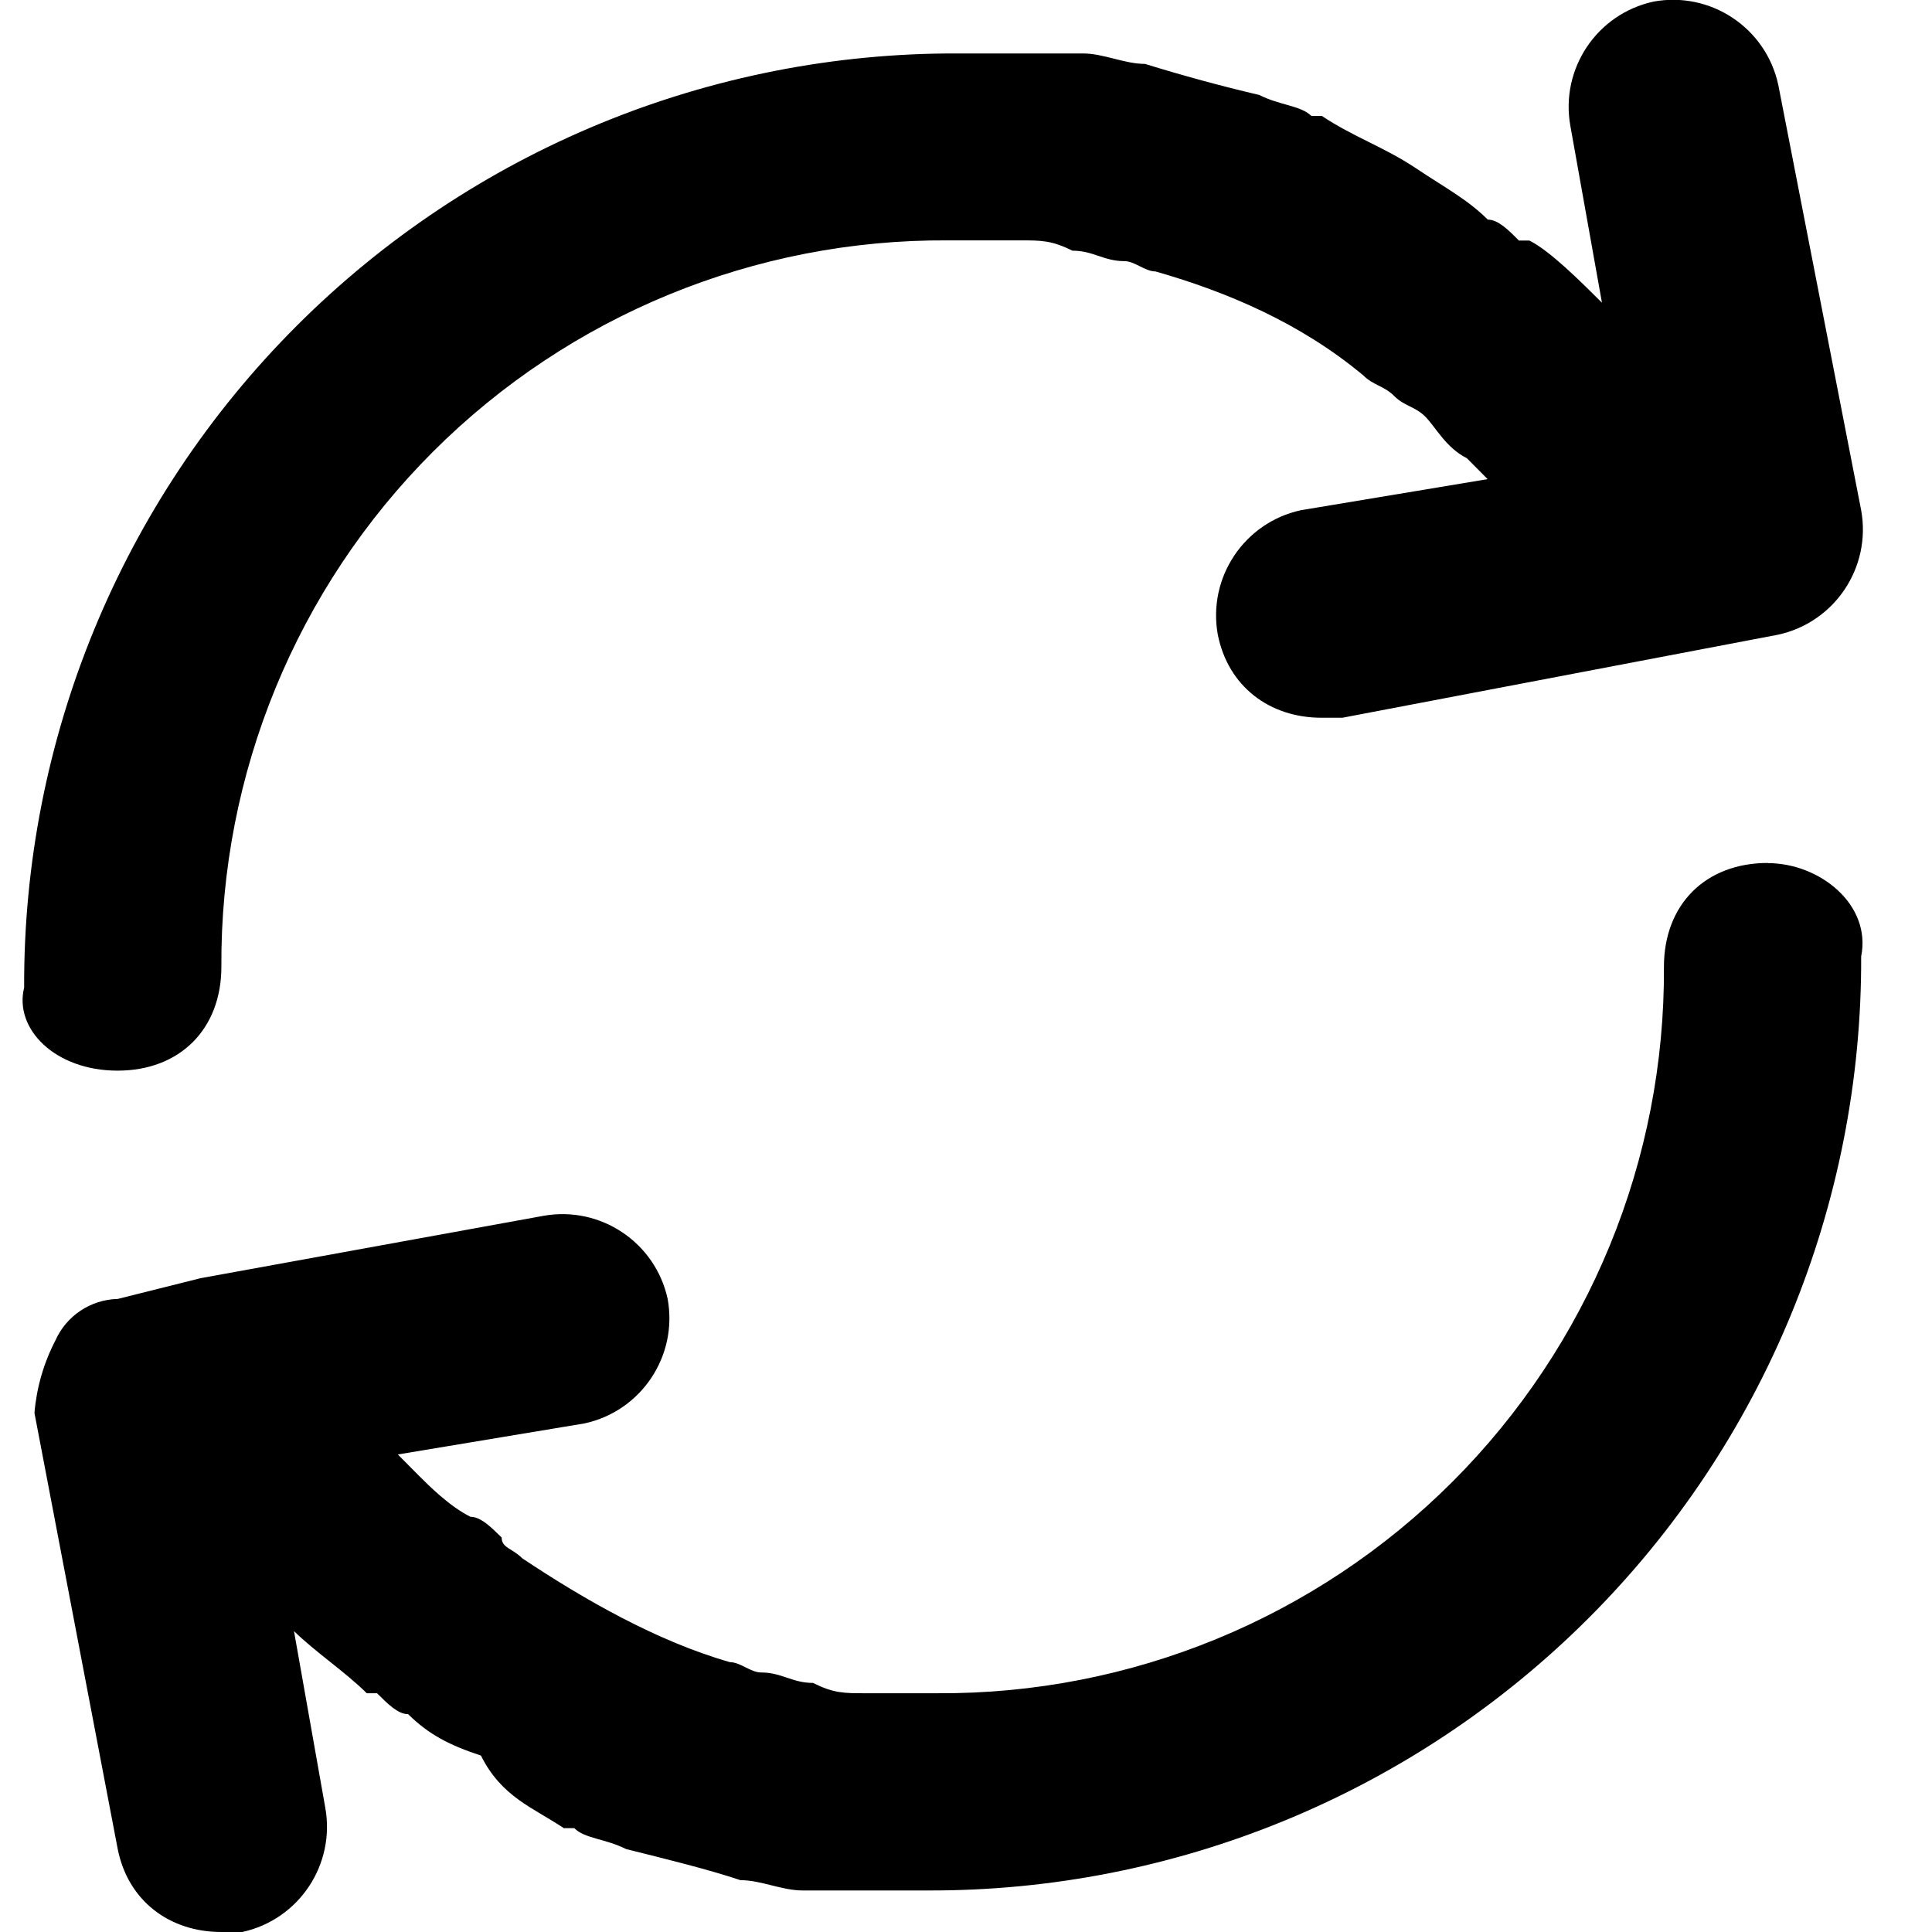
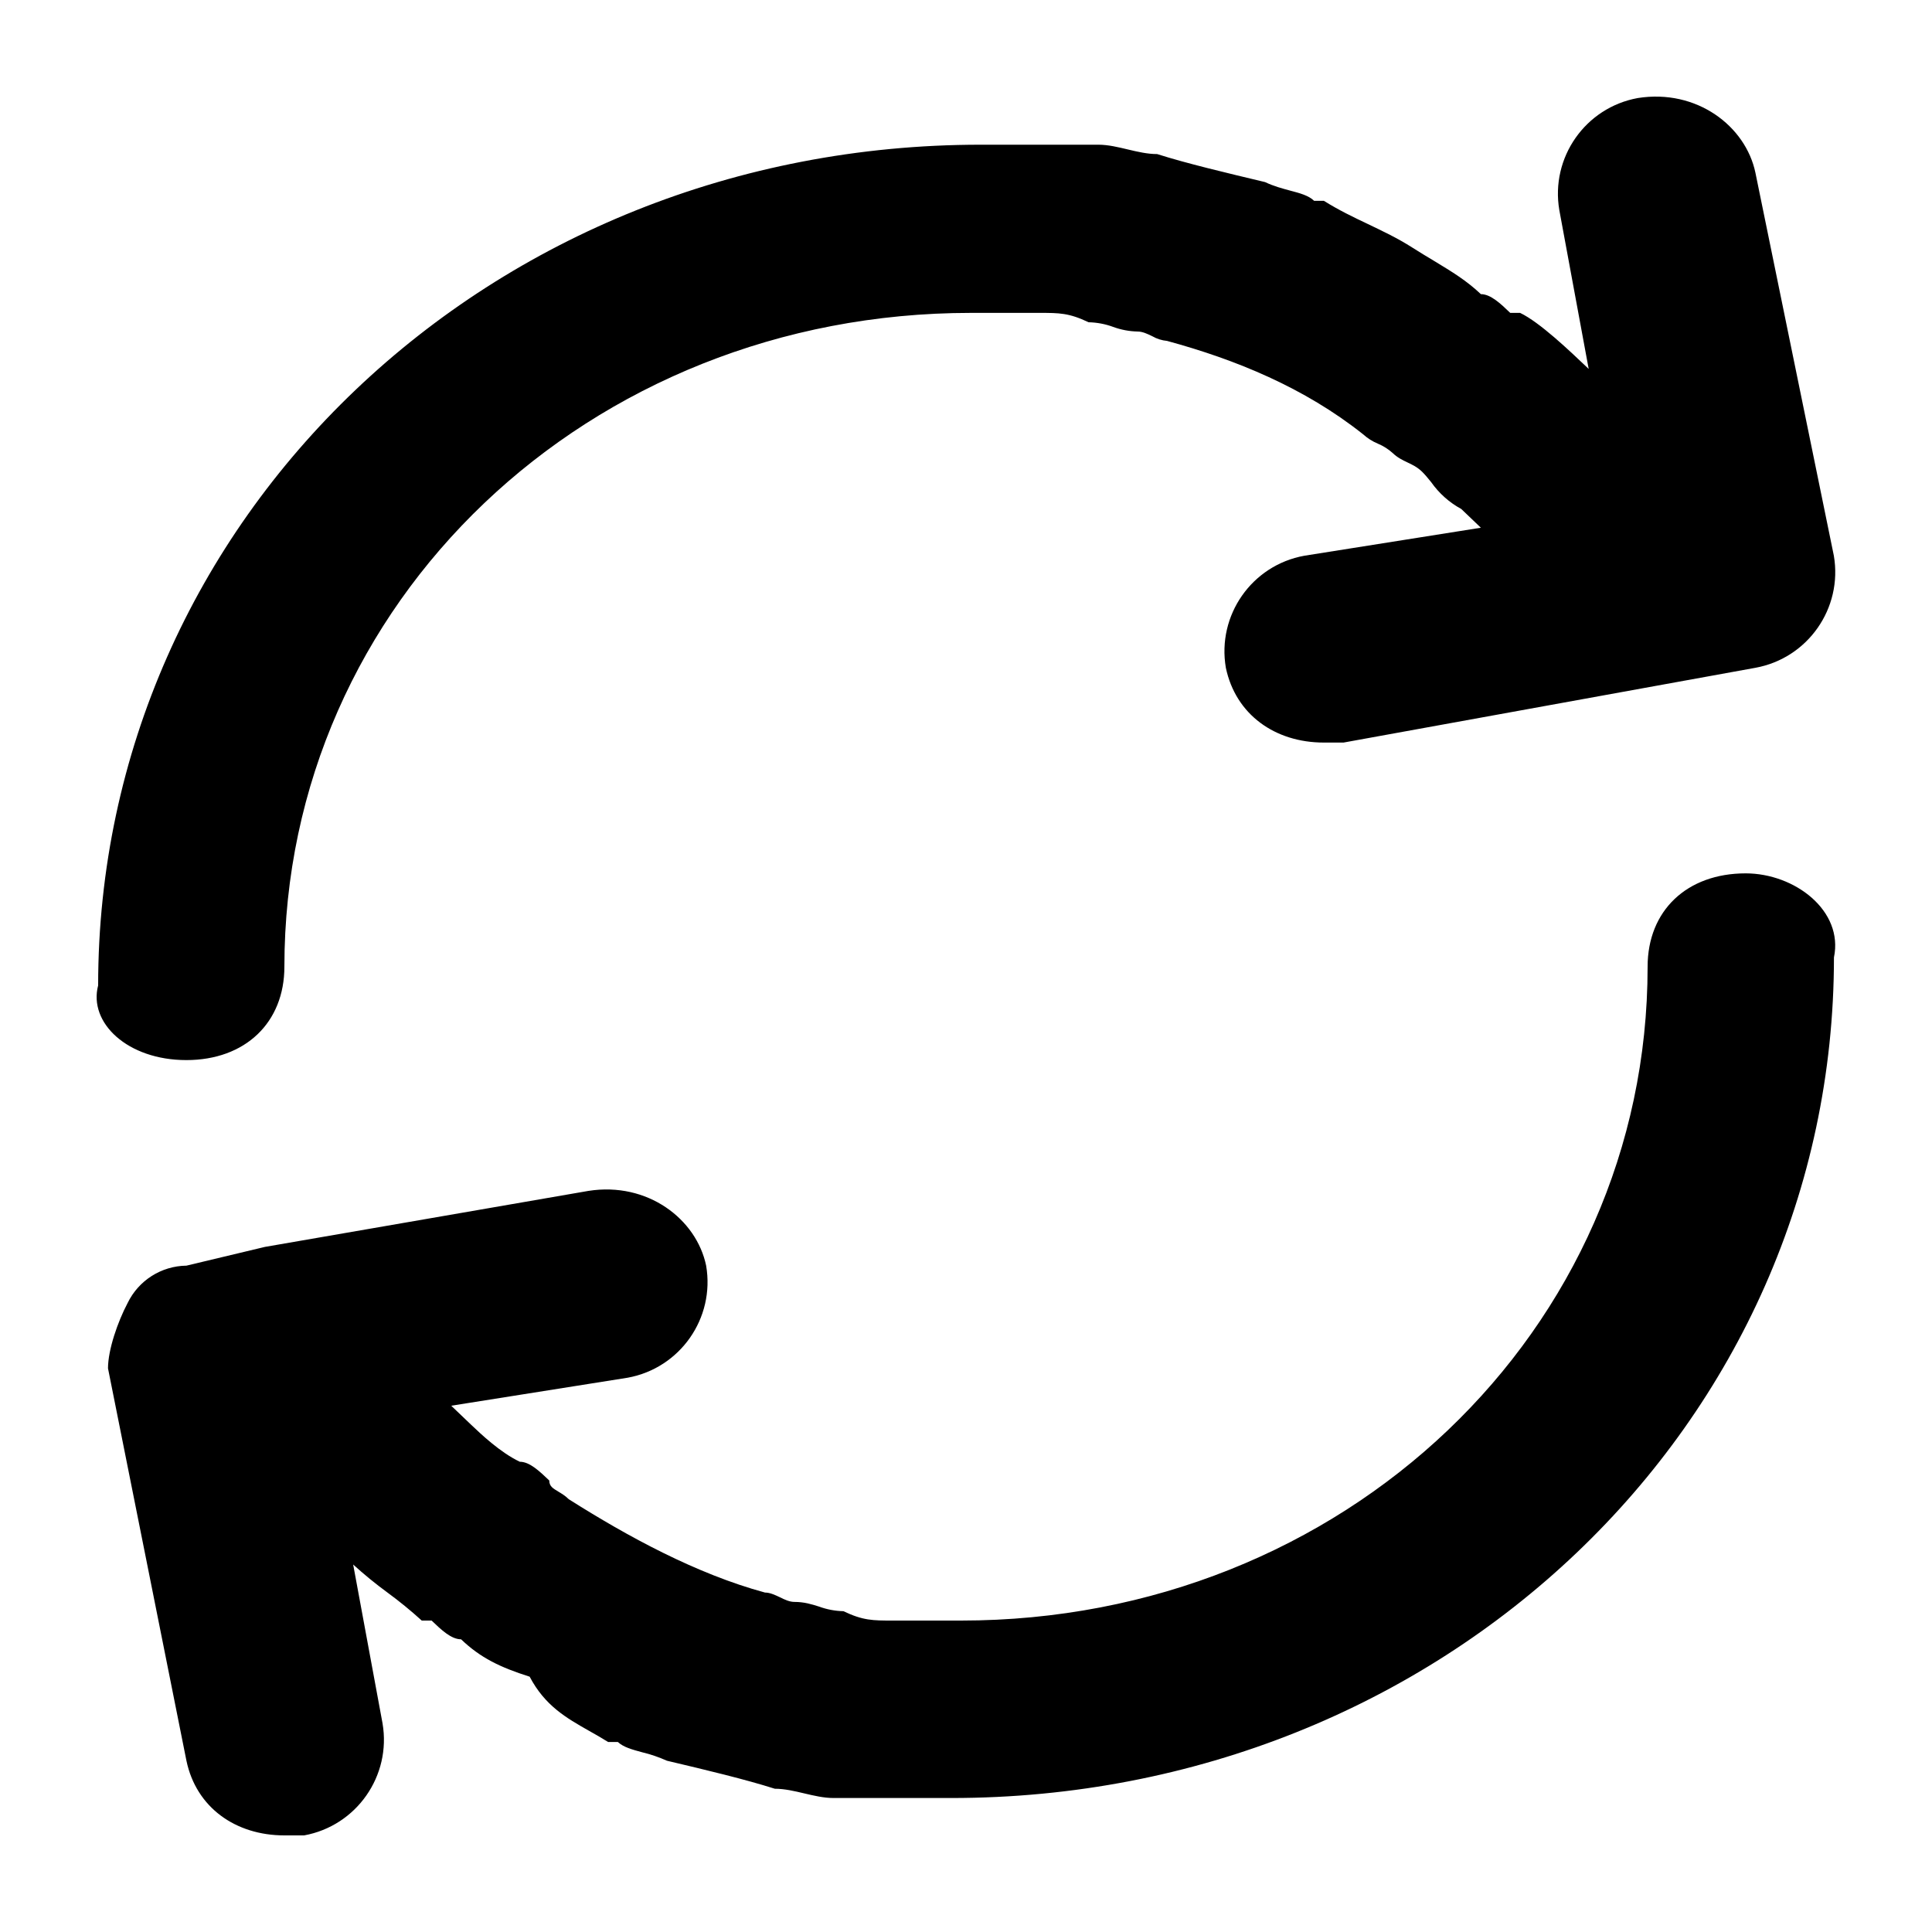
- <svg xmlns="http://www.w3.org/2000/svg" viewBox="0 0 12 12" fill="none">
-   <path d="M10.98 5.36c-.387 0-.645.258-.645.645a4.485 4.485 0 0 1-4.512 4.512h-.451c-.13 0-.194 0-.322-.064-.13 0-.194-.065-.323-.065-.064 0-.129-.064-.193-.064-.451-.129-.903-.387-1.29-.645-.064-.064-.128-.064-.128-.129-.065-.064-.13-.129-.194-.129-.129-.064-.258-.193-.322-.257l-.129-.13 1.16-.193a.669.669 0 0 0 .516-.773.669.669 0 0 0-.773-.516l-2.128.387-.515.129a.435.435 0 0 0-.387.258 1.195 1.195 0 0 0-.13.45l.517 2.708c.064.323.322.516.644.516h.13a.669.669 0 0 0 .515-.774l-.194-1.095c.13.128.323.257.452.386h.064c.065.065.129.13.193.13.13.128.258.193.452.257.129.258.322.322.515.451h.065c.064.065.193.065.322.13.258.064.516.128.71.193.128 0 .257.064.386.064h.774a5.778 5.778 0 0 0 5.801-5.801c.065-.323-.258-.58-.58-.58ZM.73 6.65c.387 0 .645-.258.645-.645a4.485 4.485 0 0 1 4.513-4.512h.45c.13 0 .194 0 .323.064.13 0 .194.065.323.065.064 0 .128.064.193.064.451.129.902.322 1.29.645.064.064.128.064.193.129.064.064.129.064.193.128.064.065.129.194.258.258l.129.13-1.16.193a.669.669 0 0 0-.516.773c.064.322.322.516.644.516h.13l2.707-.516a.669.669 0 0 0 .515-.773L11.045.526A.669.669 0 0 0 10.27.01a.669.669 0 0 0-.516.773L9.95 1.88c-.13-.129-.322-.322-.451-.386h-.065c-.064-.065-.129-.13-.193-.13-.13-.128-.258-.193-.451-.322C8.596.913 8.403.849 8.21.72h-.065C8.079.655 7.95.655 7.822.59a10.574 10.574 0 0 1-.71-.193c-.128 0-.257-.065-.386-.065h-.773A5.778 5.778 0 0 0 .15 6.134c-.064.258.194.516.58.516Z" fill="currentColor" />
+ <svg xmlns="http://www.w3.org/2000/svg" viewBox="0 0 20 20" fill="none">
+   <path fill-rule="evenodd" clip-rule="evenodd" d="M2.944 10.007c0 .58-.406.967-1.015.967-.609 0-1.015-.386-.913-.773 0-4.835 4.06-8.703 9.136-8.703h1.218c.102 0 .204.025.305.049s.203.048.304.048c.305.097.711.193 1.117.29.09.043.178.066.259.088.103.027.192.051.249.106h.101c.153.096.305.169.457.241.152.073.305.145.457.242.082.052.156.097.225.138.188.114.337.204.486.345.101 0 .203.097.304.194h.102c.203.097.507.387.71.58l-.304-1.644a1.007 1.007 0 0 1 .812-1.16c.61-.097 1.117.29 1.218.773l.812 3.965a1.007 1.007 0 0 1-.812 1.16l-4.264.774h-.203c-.507 0-.913-.29-1.015-.774a1.006 1.006 0 0 1 .812-1.16l1.828-.29-.203-.194a.913.913 0 0 1-.311-.277c-.034-.042-.065-.08-.096-.11-.05-.048-.101-.072-.152-.096-.05-.024-.101-.048-.152-.097a.534.534 0 0 0-.152-.096.534.534 0 0 1-.153-.097c-.609-.484-1.32-.774-2.03-.967a.373.373 0 0 1-.152-.048c-.051-.025-.102-.049-.152-.049a.783.783 0 0 1-.254-.048.783.783 0 0 0-.254-.048c-.203-.097-.305-.097-.508-.097h-.71c-3.96 0-7.107 2.997-7.107 6.768Zm14.112 0c0-.58.406-.966 1.015-.966.508 0 1.015.386.914.87 0 4.835-4.06 8.702-9.137 8.702H8.63c-.102 0-.203-.024-.305-.048-.101-.024-.203-.048-.304-.048-.305-.097-.71-.194-1.117-.29a1.458 1.458 0 0 0-.258-.088c-.103-.028-.192-.052-.25-.106h-.101a4.445 4.445 0 0 0-.198-.116c-.234-.133-.455-.258-.614-.56-.305-.097-.508-.194-.71-.387-.102 0-.204-.097-.305-.194h-.102a4.366 4.366 0 0 0-.355-.29 4.347 4.347 0 0 1-.355-.29l.304 1.644A1.007 1.007 0 0 1 3.148 19h-.203c-.508 0-.914-.29-1.015-.773l-.812-4.062c0-.193.101-.483.203-.676a.686.686 0 0 1 .609-.387l.812-.194 3.35-.58c.61-.096 1.117.29 1.218.774a1.007 1.007 0 0 1-.812 1.16l-1.827.29.203.194c.101.096.304.29.507.386.102 0 .203.097.305.194 0 .06.039.082.092.114.033.02.072.042.11.08.61.386 1.32.773 2.031.966.051 0 .102.024.153.048.05.025.101.049.152.049.101 0 .178.024.254.048a.783.783 0 0 0 .253.048c.203.097.305.097.508.097h.71c3.96 0 7.107-2.997 7.107-6.768Z" fill="currentColor" />
</svg>
